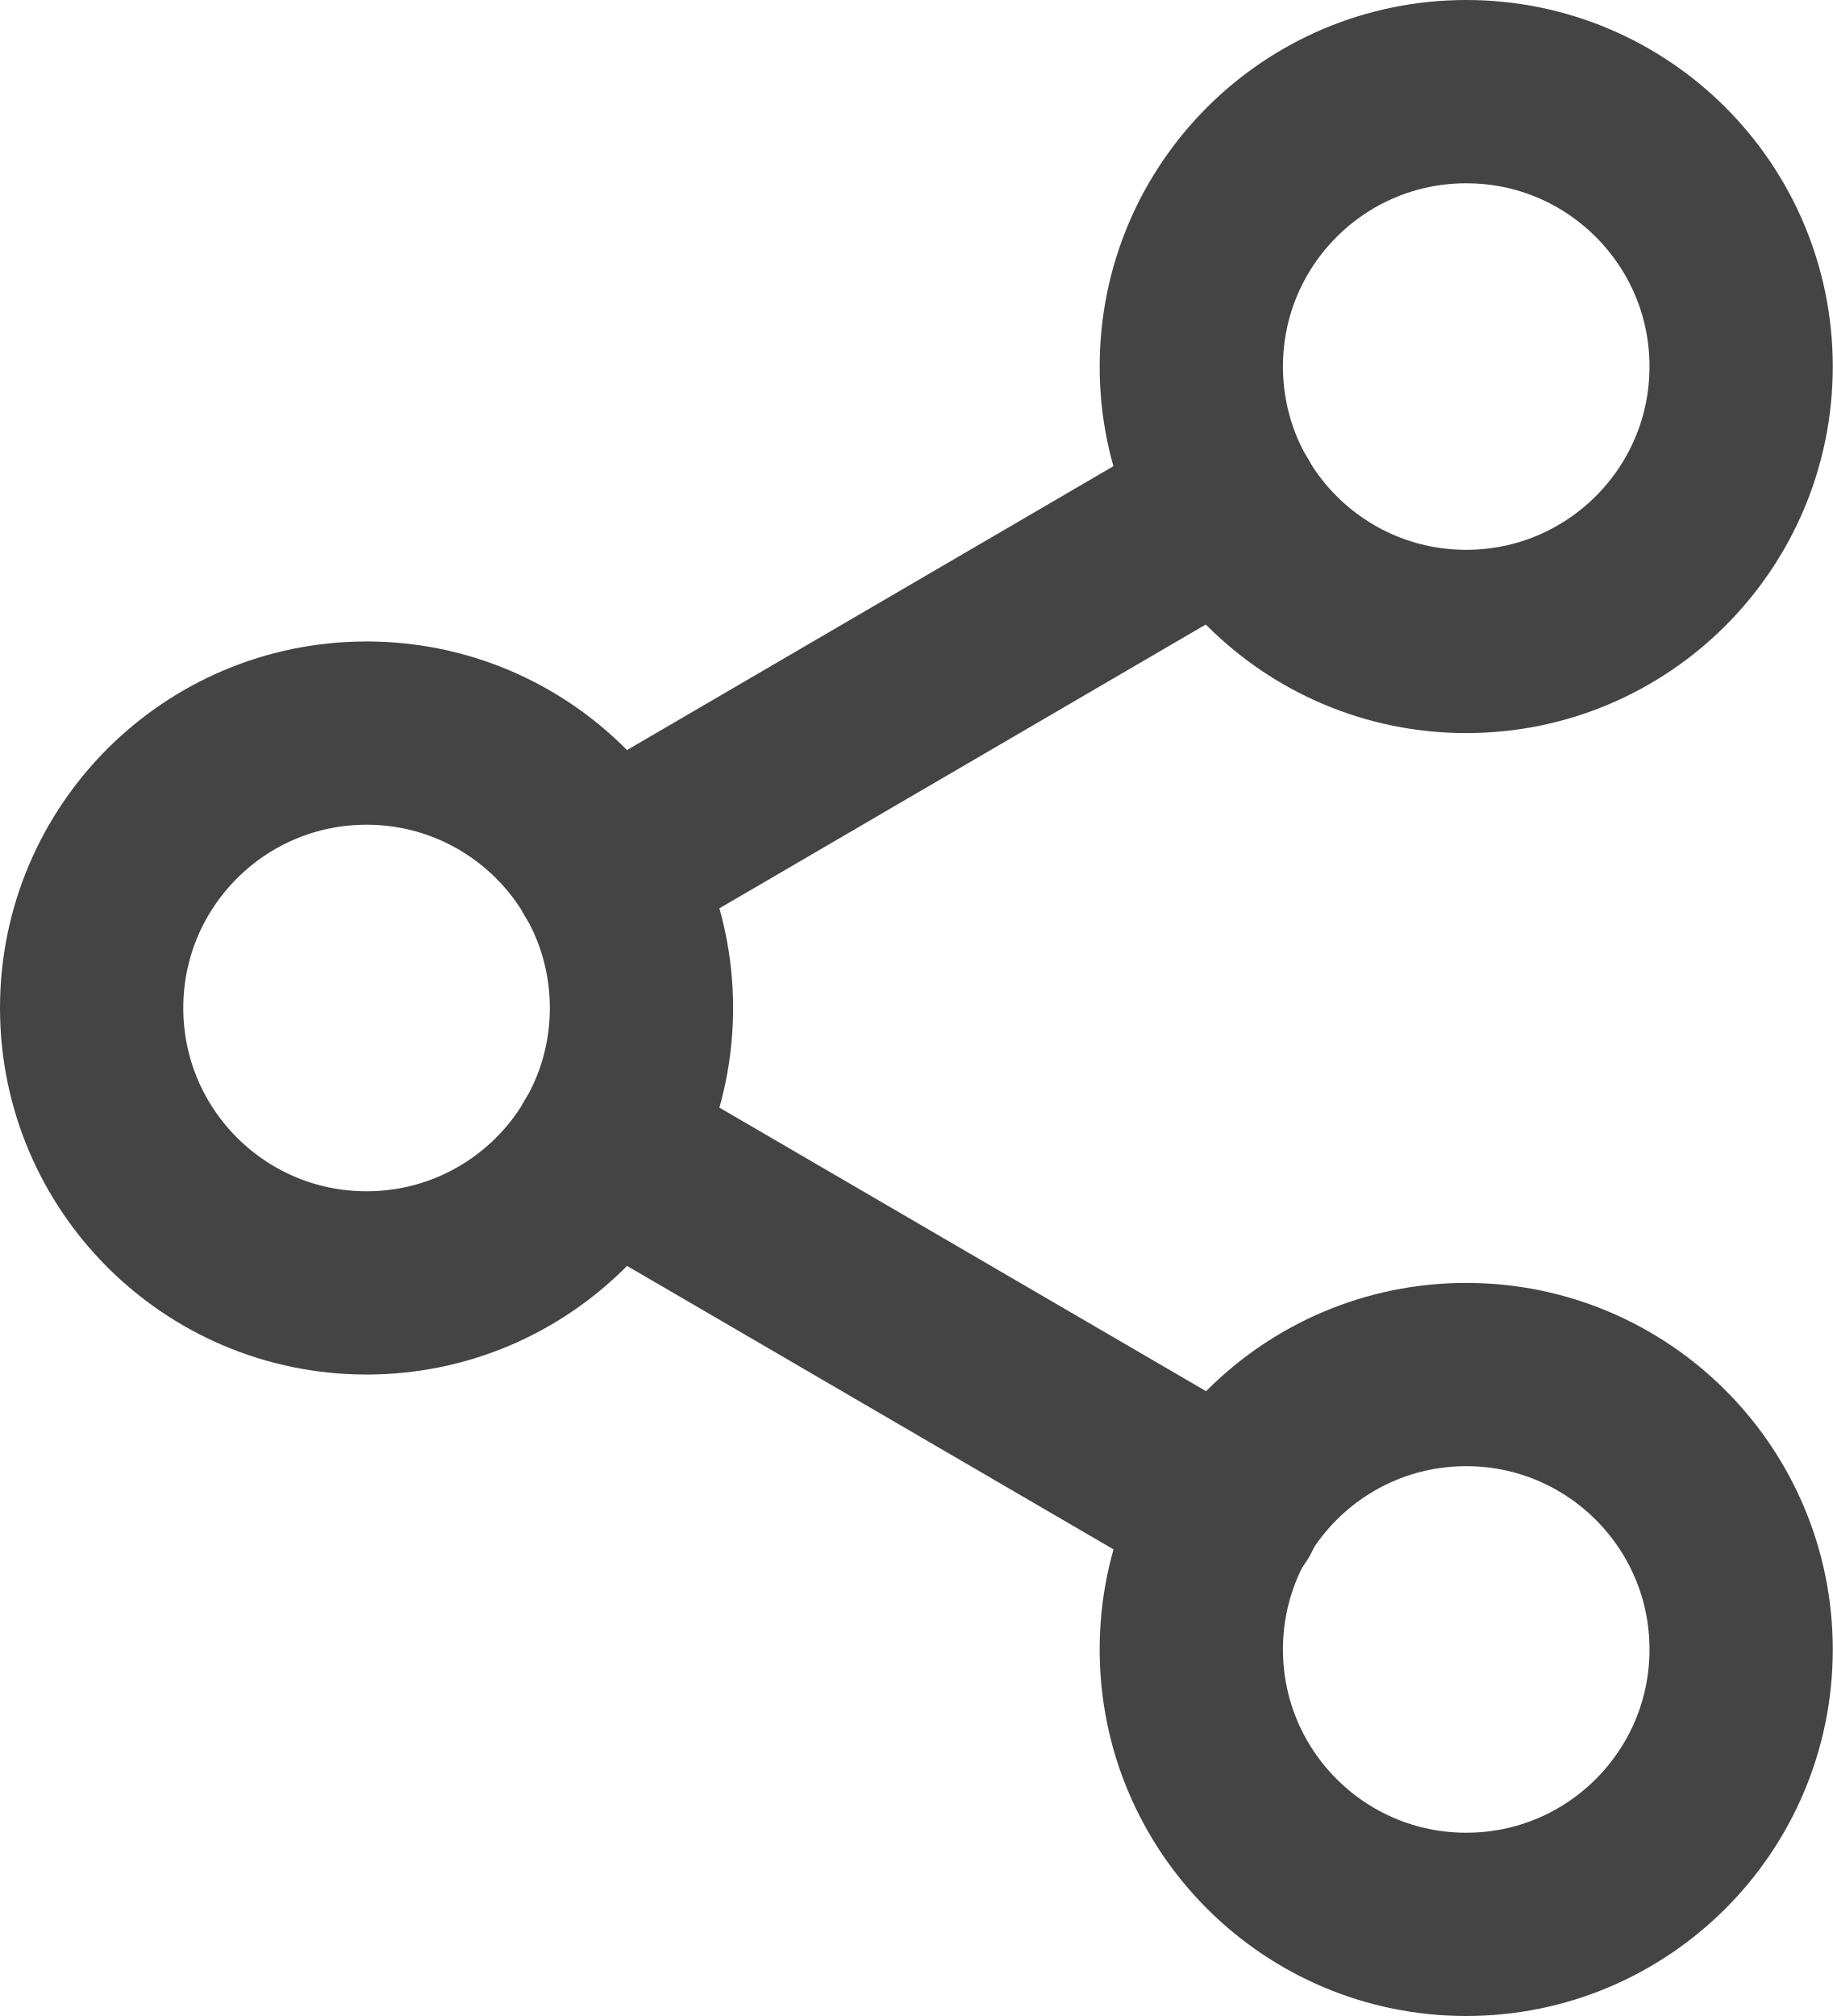
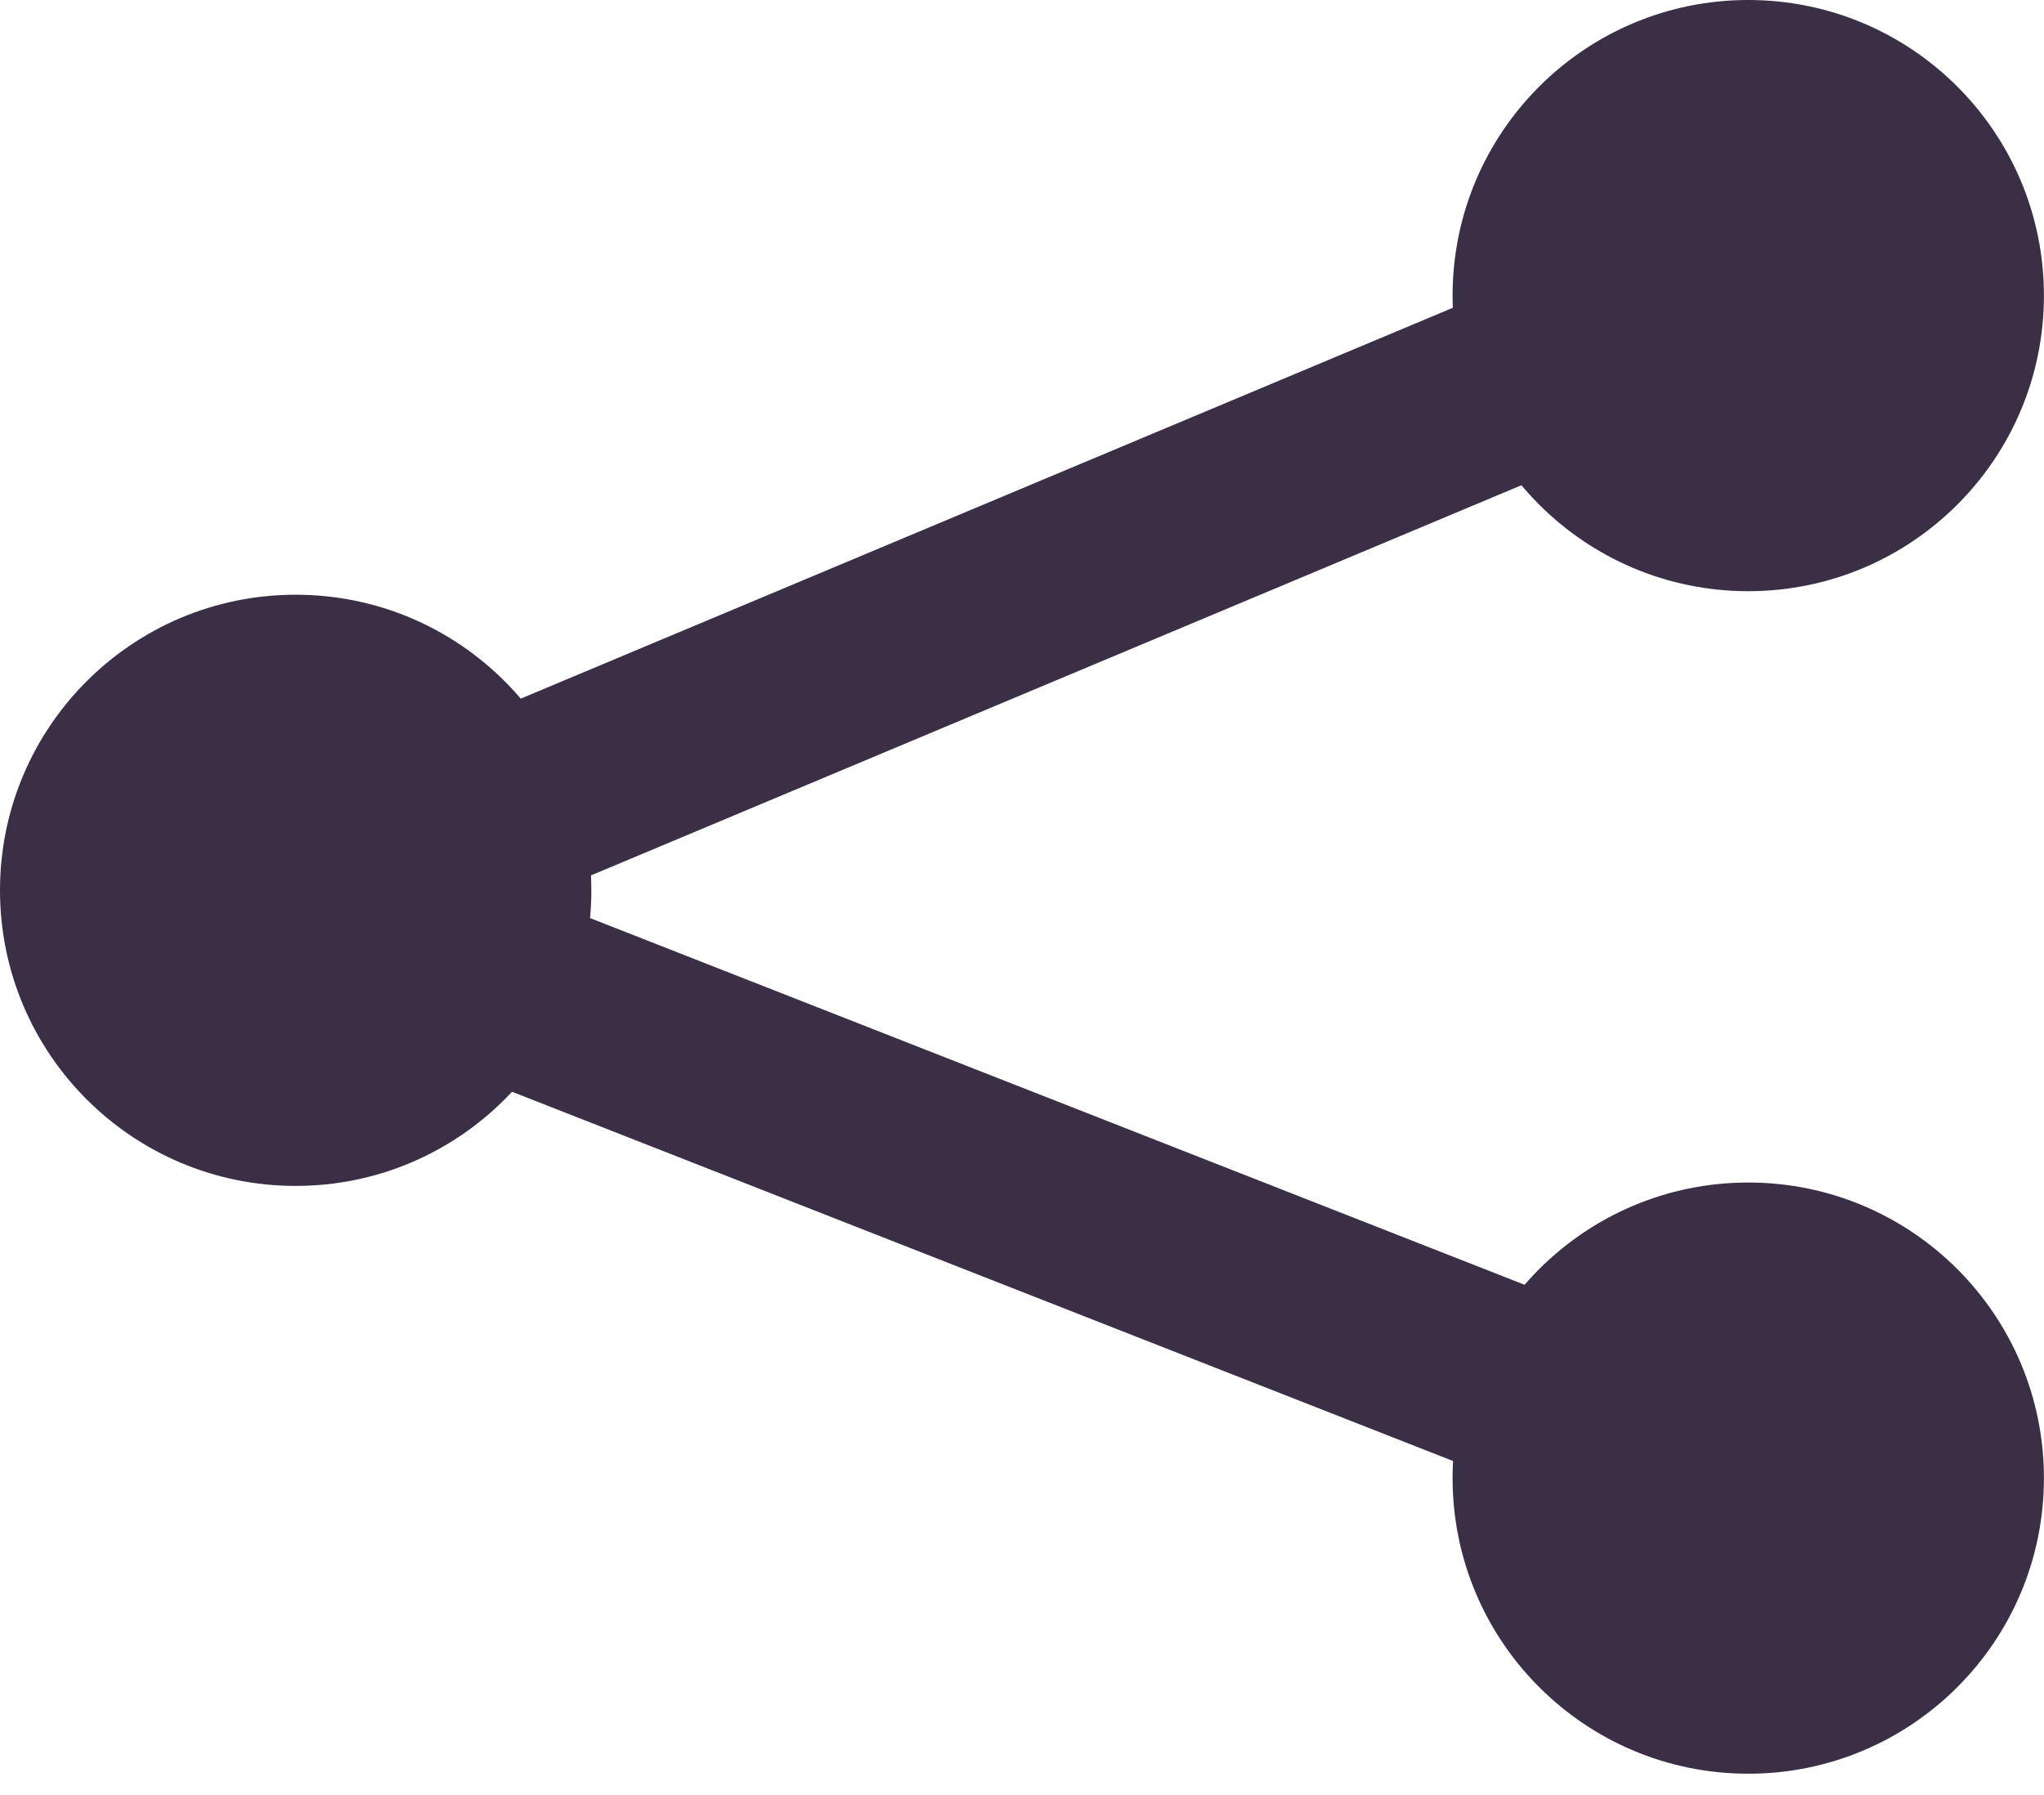
- <svg xmlns="http://www.w3.org/2000/svg" width="20" height="22" viewBox="0 0 20 22" fill="none">
-   <path d="M16 7C17.657 7 19 5.657 19 4C19 2.343 17.657 1 16 1C14.343 1 13 2.343 13 4C13 5.657 14.343 7 16 7Z" stroke="#444444" stroke-width="2" stroke-linecap="round" stroke-linejoin="round" />
-   <path d="M4 14C5.657 14 7 12.657 7 11C7 9.343 5.657 8 4 8C2.343 8 1 9.343 1 11C1 12.657 2.343 14 4 14Z" stroke="#444444" stroke-width="2" stroke-linecap="round" stroke-linejoin="round" />
-   <path d="M16 21C17.657 21 19 19.657 19 18C19 16.343 17.657 15 16 15C14.343 15 13 16.343 13 18C13 19.657 14.343 21 16 21Z" stroke="#444444" stroke-width="2" stroke-linecap="round" stroke-linejoin="round" />
-   <path d="M6.59 12.51L13.42 16.49" stroke="#444444" stroke-width="2" stroke-linecap="round" stroke-linejoin="round" />
-   <path d="M13.41 5.51L6.59 9.49" stroke="#444444" stroke-width="2" stroke-linecap="round" stroke-linejoin="round" />
+ <svg xmlns="http://www.w3.org/2000/svg" width="591" height="519" viewBox="0 0 591 519" fill="none">
+   <circle cx="85.49" cy="257.49" r="85.49" fill="#3A2F45" />
+   <path d="M83.5 260L505.5 83" stroke="#3A2F45" stroke-width="55" />
+   <path d="M80 259.5L505.499 426.5" stroke="#3A2F45" stroke-width="55" />
+   <circle cx="505.49" cy="427.49" r="85.49" fill="#3A2F45" />
+   <circle cx="505.49" cy="85.49" r="85.49" fill="#3A2F45" />
</svg>
